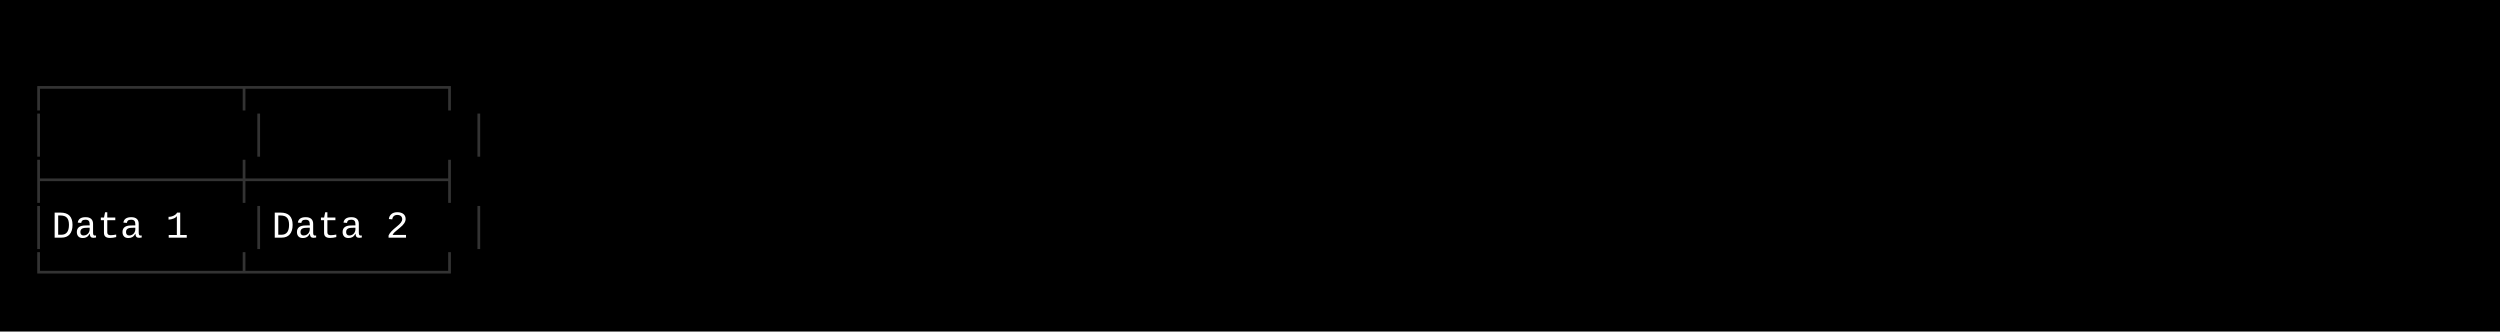
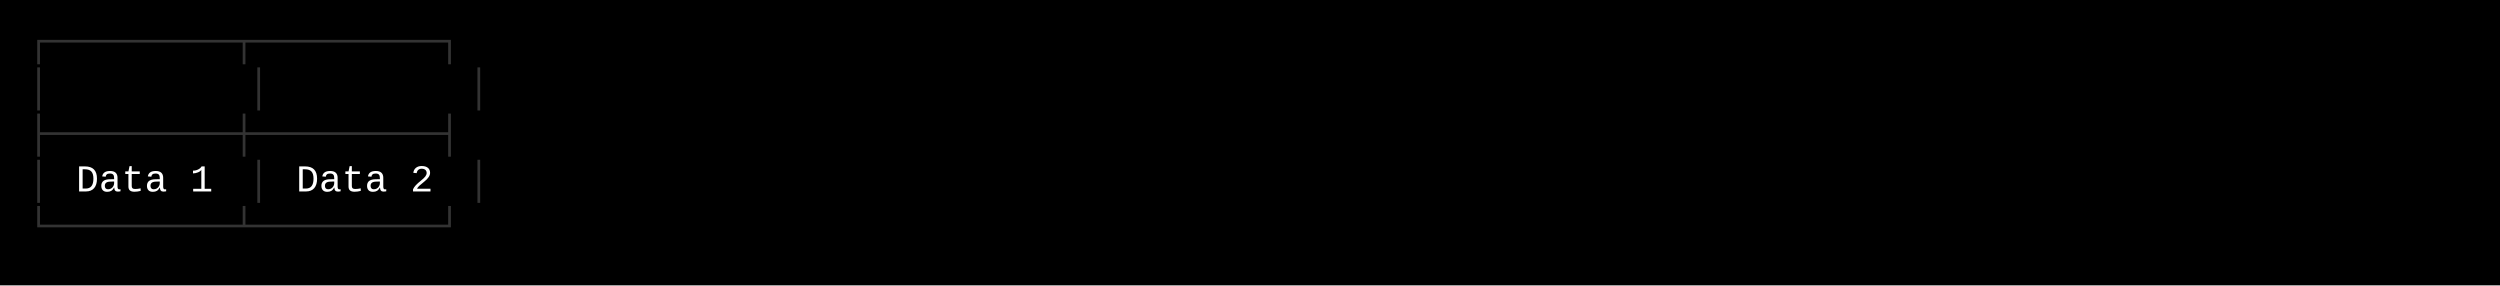
- <svg xmlns="http://www.w3.org/2000/svg" width="920" height="122" viewBox="0 0 920 122">
+ <svg xmlns="http://www.w3.org/2000/svg" width="920" height="105" viewBox="0 0 920 105">
  <style>
    text { font-family: Consolas, "Courier New", monospace; font-size: 14px; dominant-baseline: text-before-edge; white-space: pre; }
  </style>
-   <rect width="920" height="122" fill="#000000" />
+   <rect width="920" height="105" fill="#000000" />
  <g transform="translate(10, 10)">
-     <text x="0" y="19" fill="#333333" textLength="171" lengthAdjust="spacingAndGlyphs">┌────────┬────────┐</text>
-     <text x="0" y="36" fill="#333333" textLength="9" lengthAdjust="spacingAndGlyphs">│</text>
-     <text x="81" y="36" fill="#333333" textLength="9" lengthAdjust="spacingAndGlyphs">│</text>
-     <text x="162" y="36" fill="#333333" textLength="9" lengthAdjust="spacingAndGlyphs">│</text>
-     <text x="0" y="53" fill="#333333" textLength="171" lengthAdjust="spacingAndGlyphs">├────────┼────────┤</text>
-     <text x="0" y="70" fill="#333333" textLength="9" lengthAdjust="spacingAndGlyphs">│</text>
-     <text x="9" y="70" fill="#ffffff" textLength="72" lengthAdjust="spacingAndGlyphs"> Data 1 </text>
-     <text x="81" y="70" fill="#333333" textLength="9" lengthAdjust="spacingAndGlyphs">│</text>
-     <text x="90" y="70" fill="#ffffff" textLength="72" lengthAdjust="spacingAndGlyphs"> Data 2 </text>
-     <text x="162" y="70" fill="#333333" textLength="9" lengthAdjust="spacingAndGlyphs">│</text>
-     <text x="0" y="87" fill="#333333" textLength="171" lengthAdjust="spacingAndGlyphs">└────────┴────────┘</text>
+     <text x="0" y="2" fill="#333333" textLength="171" lengthAdjust="spacingAndGlyphs">┌────────┬────────┐</text>
+     <text x="0" y="19" fill="#333333" textLength="9" lengthAdjust="spacingAndGlyphs">│</text>
+     <text x="81" y="19" fill="#333333" textLength="9" lengthAdjust="spacingAndGlyphs">│</text>
+     <text x="162" y="19" fill="#333333" textLength="9" lengthAdjust="spacingAndGlyphs">│</text>
+     <text x="0" y="36" fill="#333333" textLength="171" lengthAdjust="spacingAndGlyphs">├────────┼────────┤</text>
+     <text x="0" y="53" fill="#333333" textLength="9" lengthAdjust="spacingAndGlyphs">│</text>
+     <text x="18" y="53" fill="#ffffff" textLength="54" lengthAdjust="spacingAndGlyphs">Data 1</text>
+     <text x="81" y="53" fill="#333333" textLength="9" lengthAdjust="spacingAndGlyphs">│</text>
+     <text x="99" y="53" fill="#ffffff" textLength="54" lengthAdjust="spacingAndGlyphs">Data 2</text>
+     <text x="162" y="53" fill="#333333" textLength="9" lengthAdjust="spacingAndGlyphs">│</text>
+     <text x="0" y="70" fill="#333333" textLength="171" lengthAdjust="spacingAndGlyphs">└────────┴────────┘</text>
  </g>
</svg>
